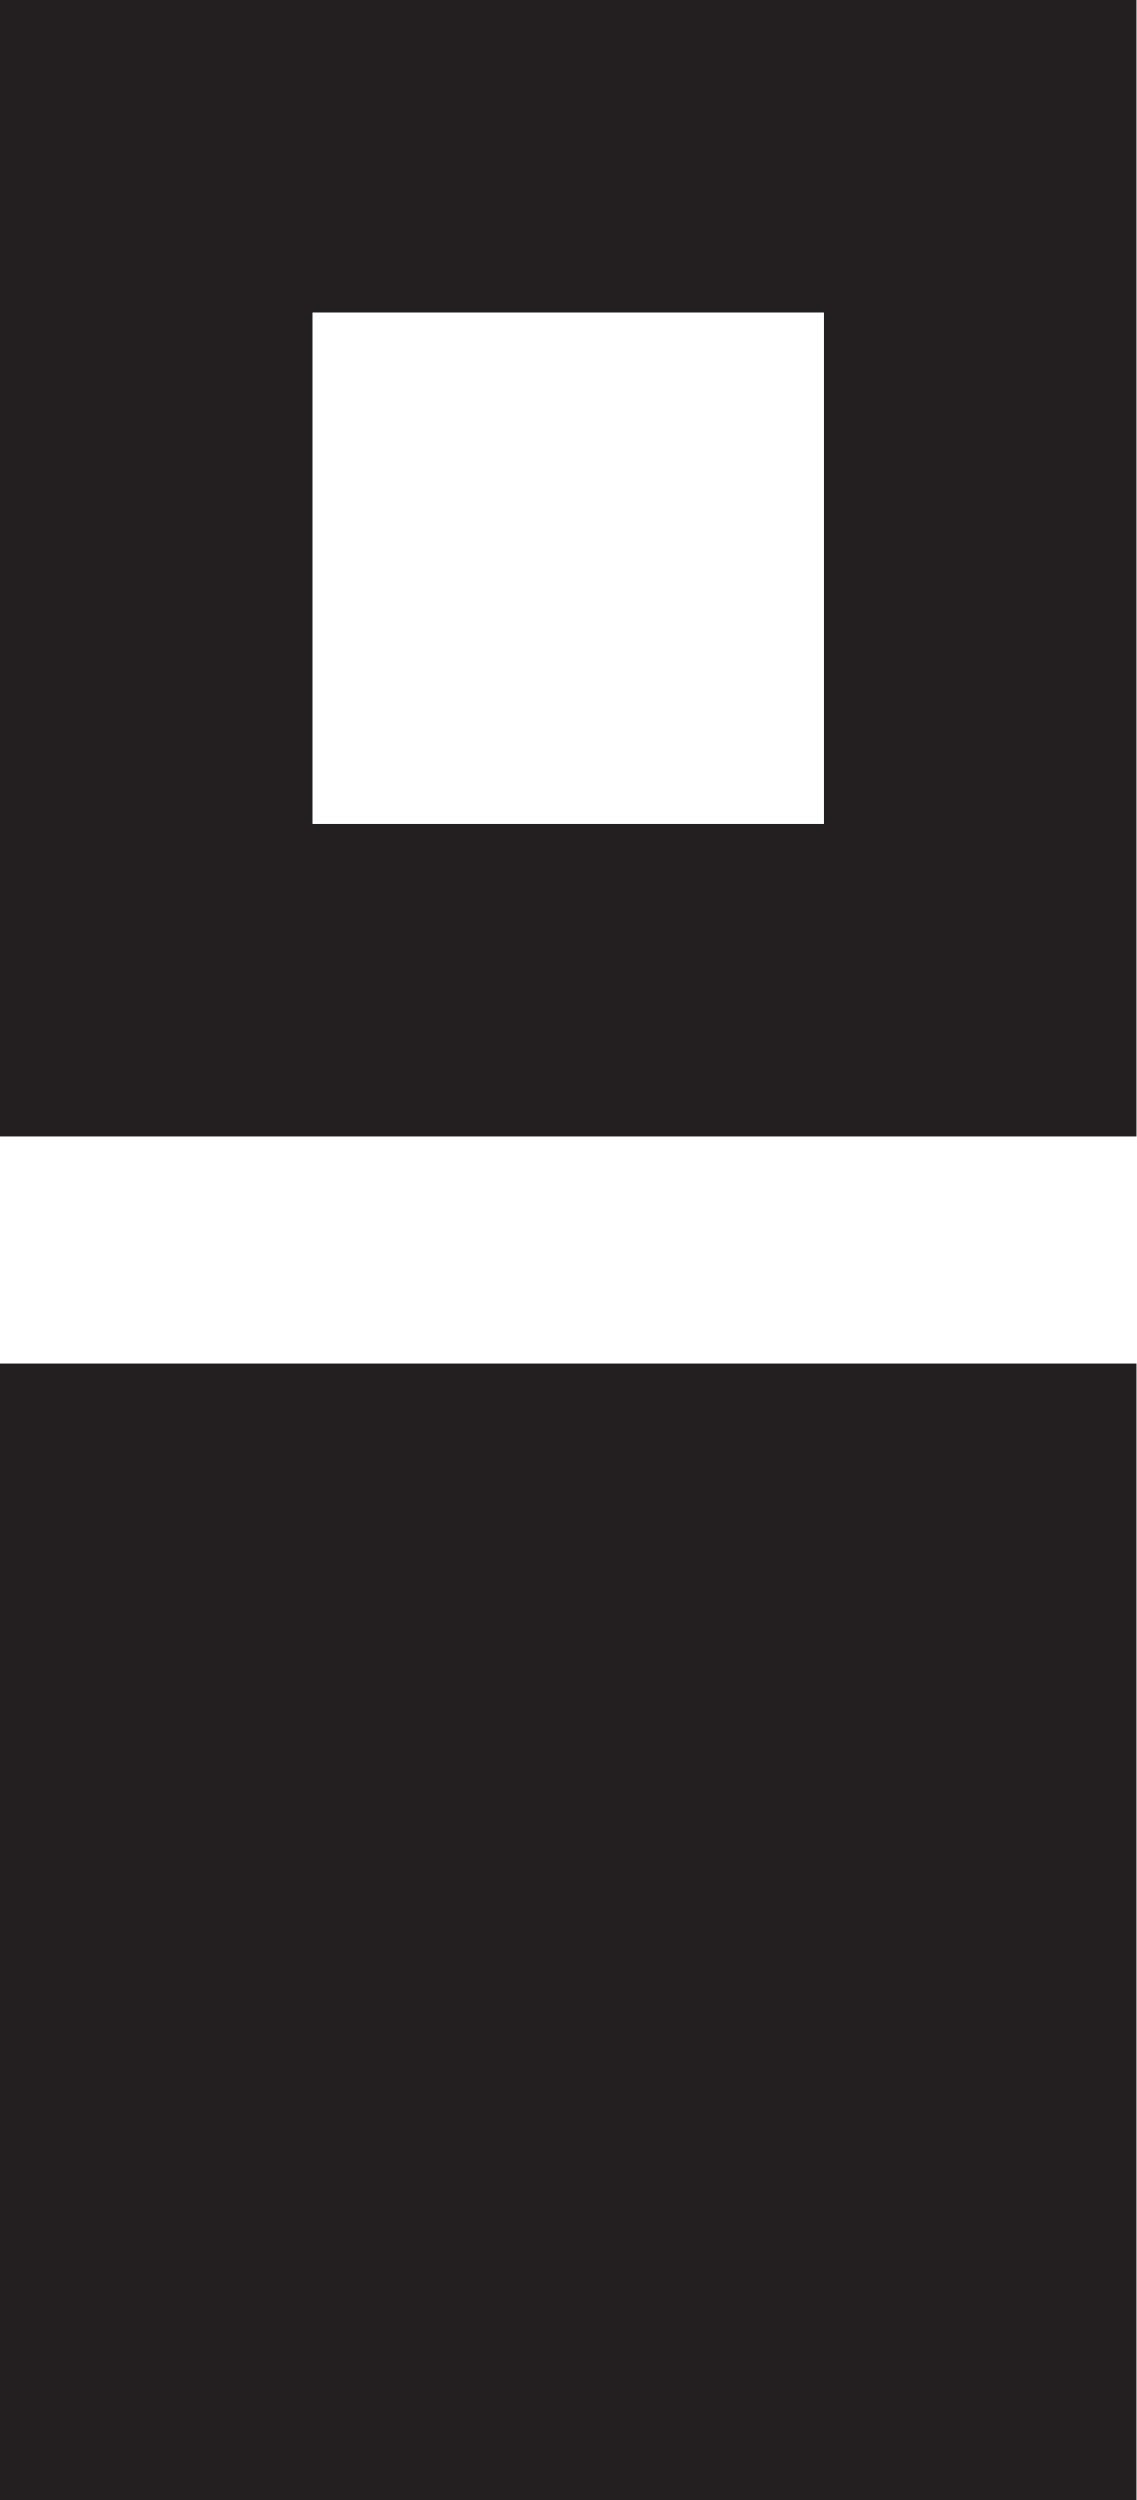
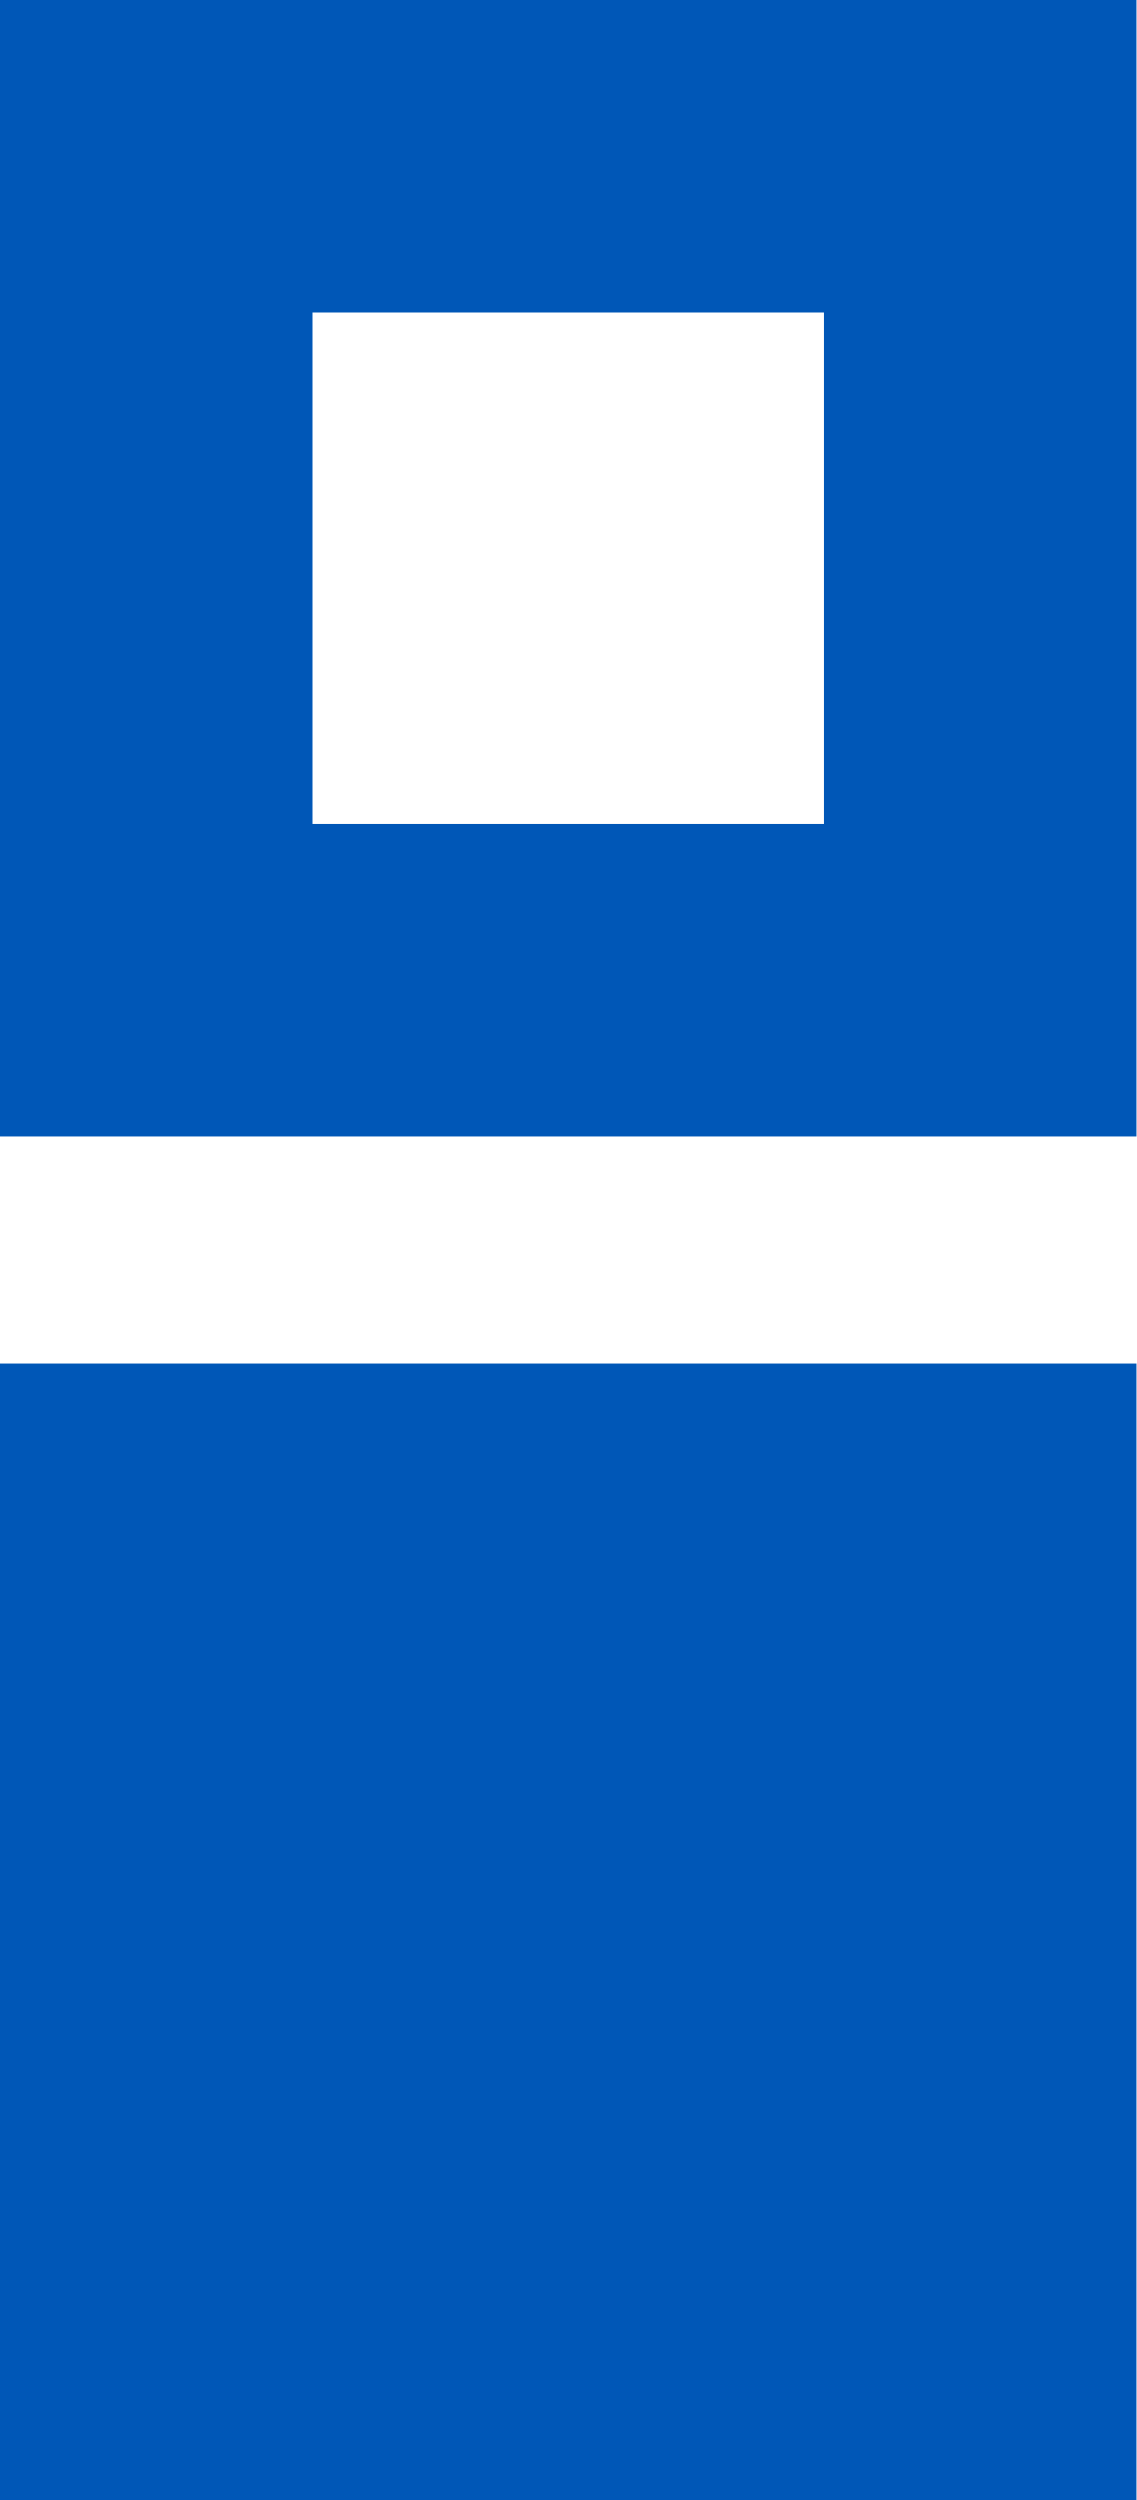
<svg xmlns="http://www.w3.org/2000/svg" viewBox="0 0 43.64 96">
  <defs>
-     <style>.cls-1{fill:#231f20;}</style>
+     <style>.cls-1{fill:#0057B7;}</style>
  </defs>
  <g id="Layer_2" data-name="Layer 2">
    <g id="Layer_1-2" data-name="Layer 1">
      <rect class="cls-1" y="52.36" width="43.64" height="43.64" />
      <path class="cls-1" d="M31.64,12V31.64H12V12H31.64m12-12H0V43.64H43.64V0Z" />
    </g>
  </g>
</svg>
